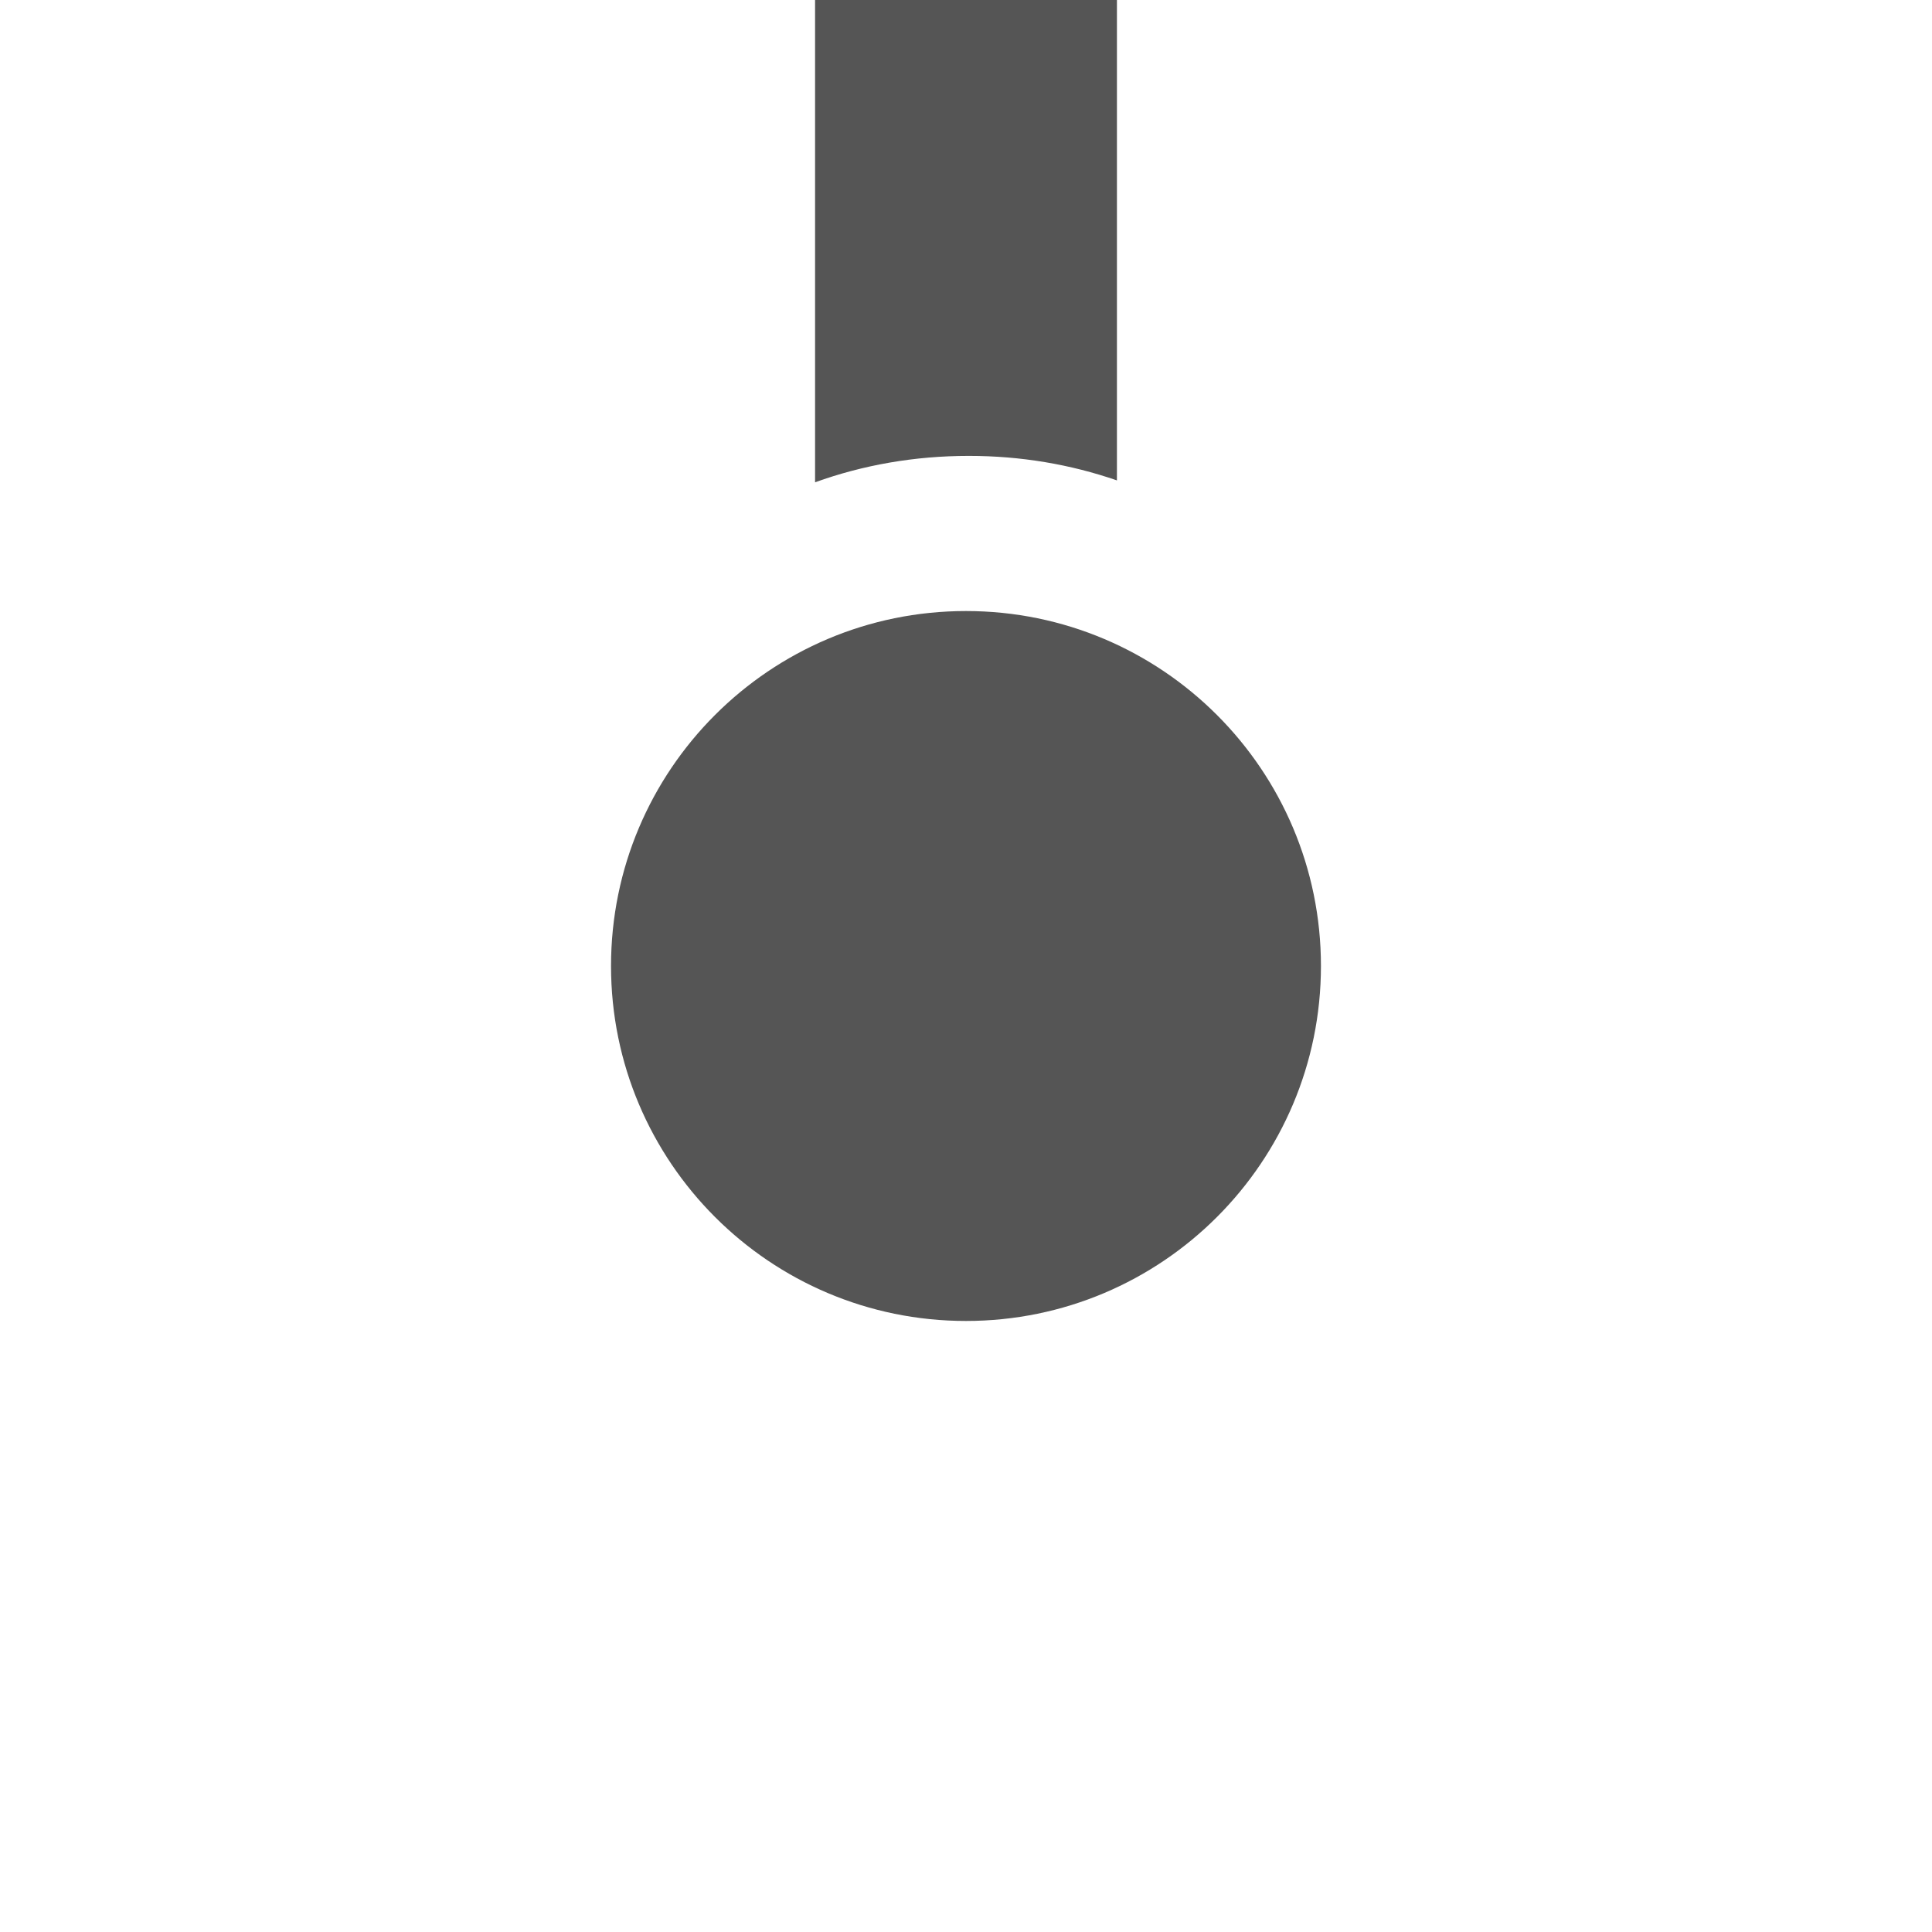
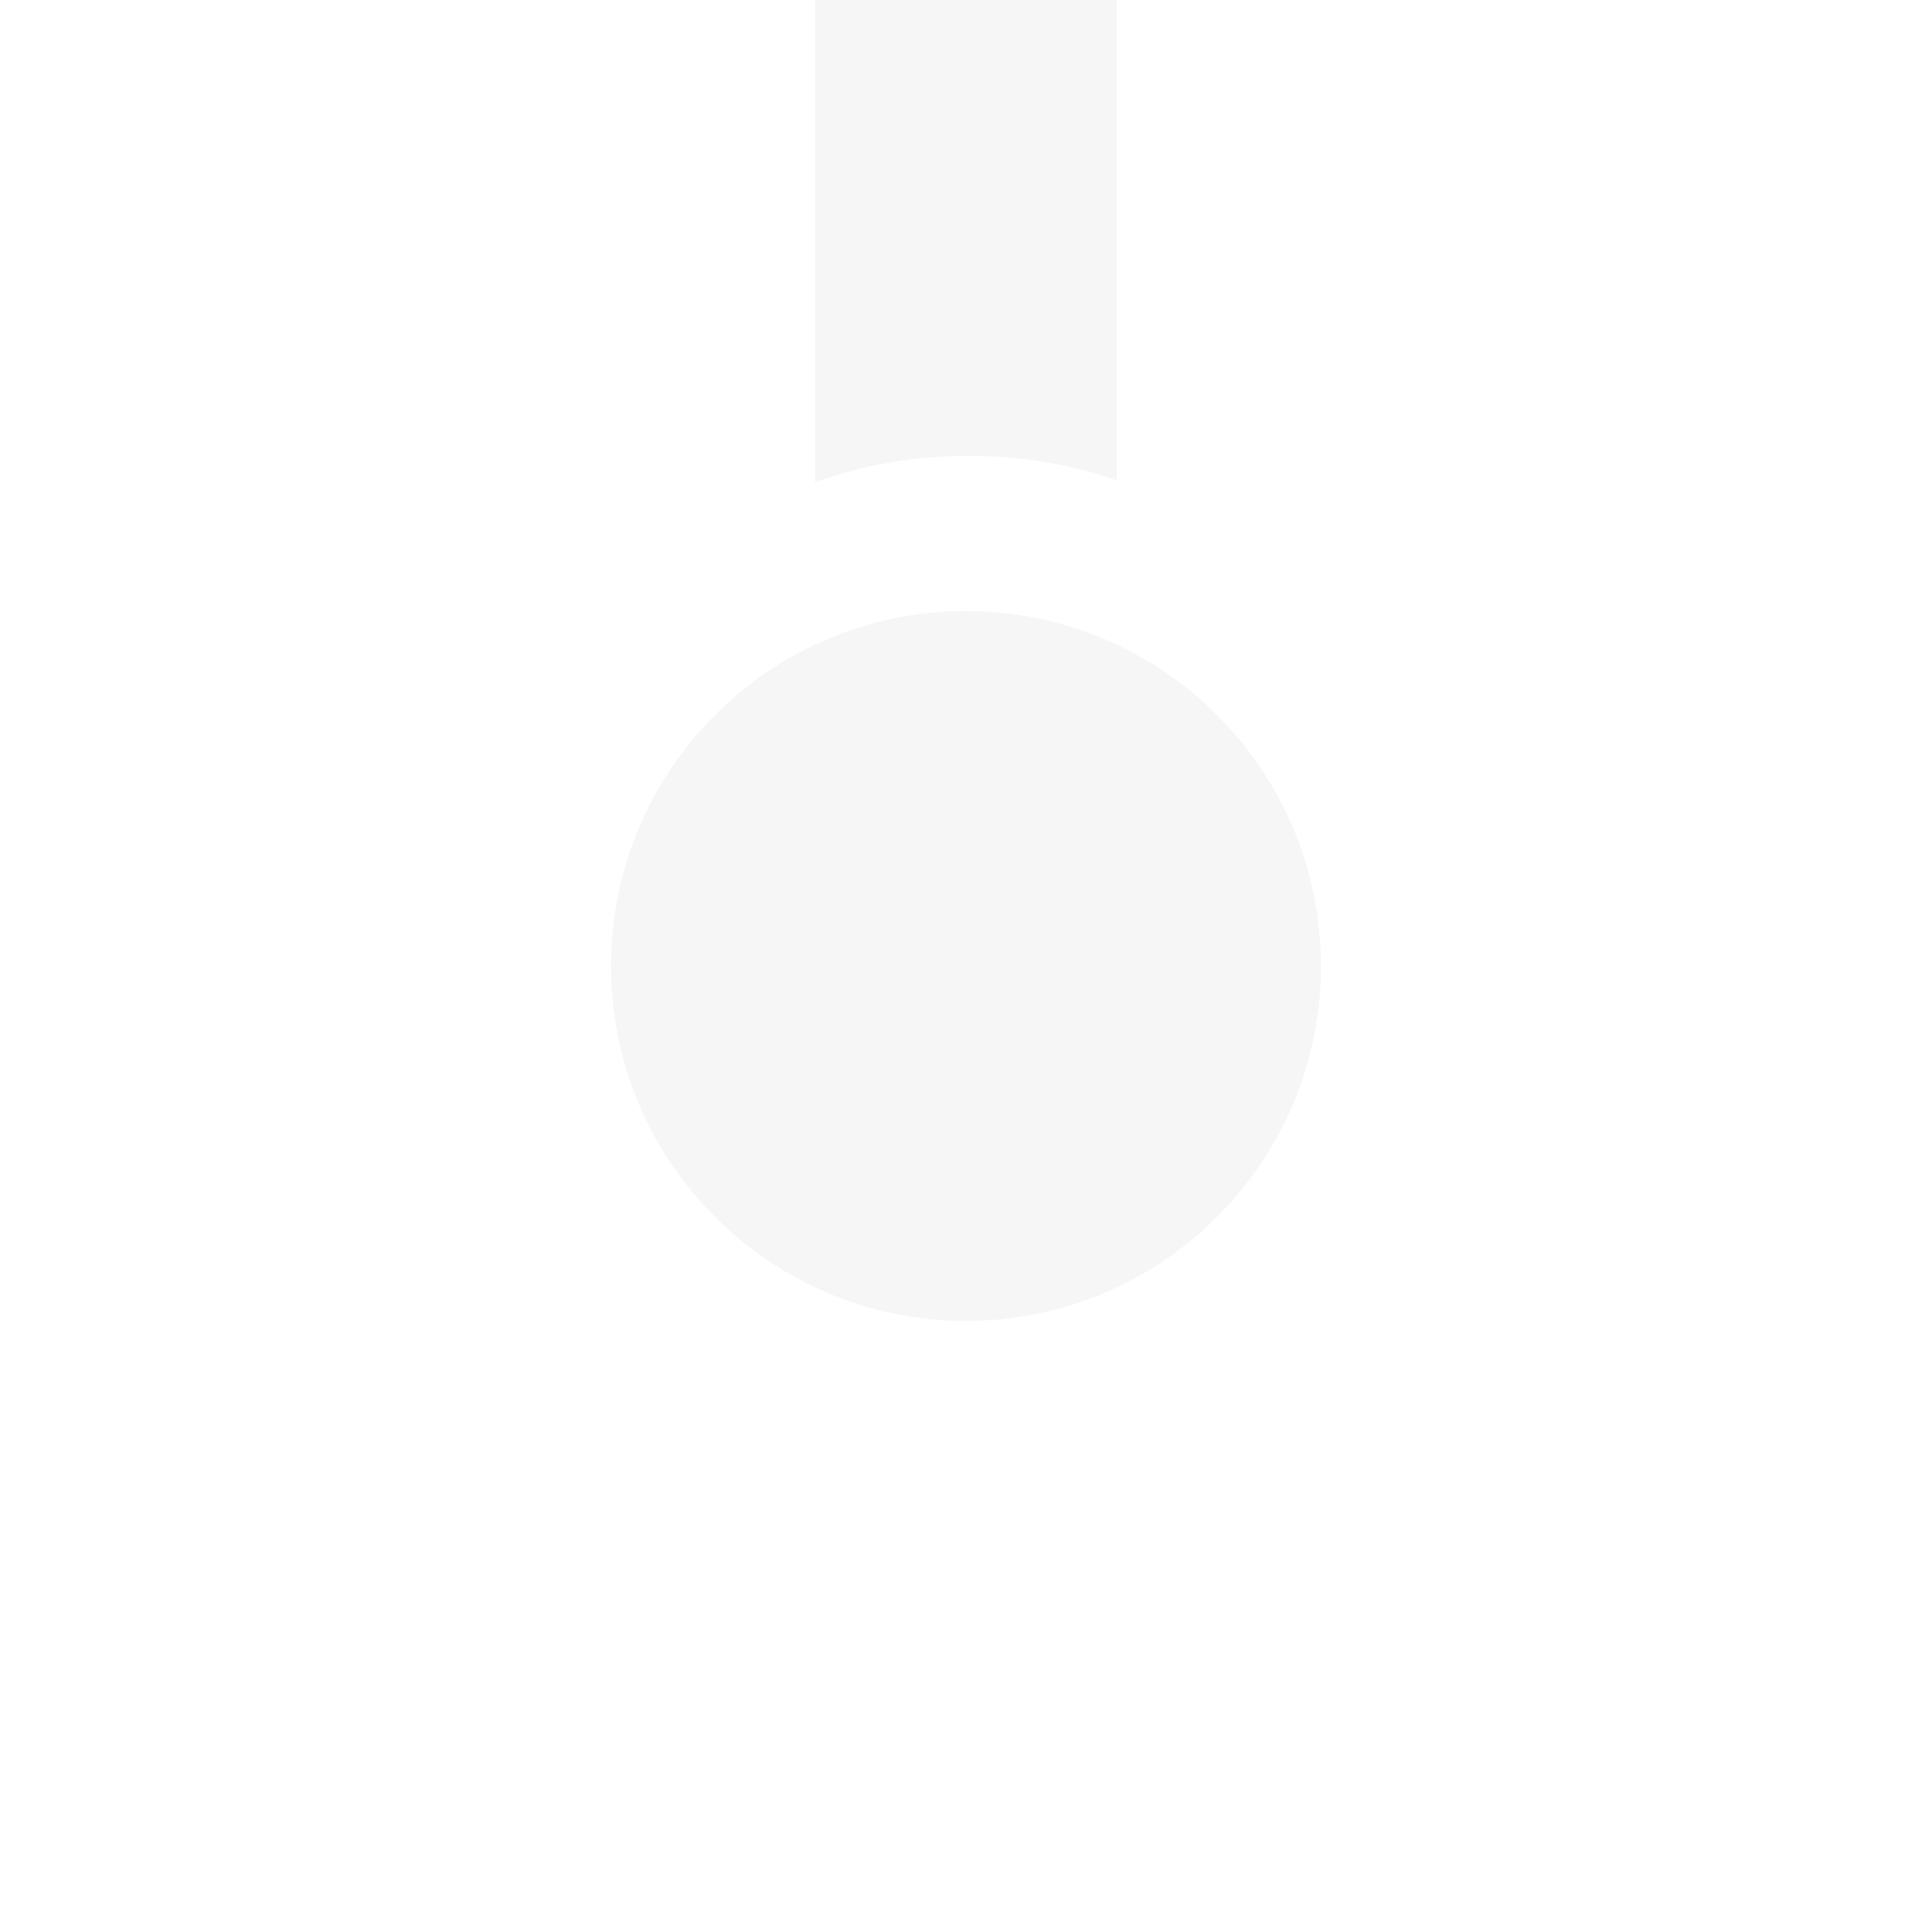
<svg xmlns="http://www.w3.org/2000/svg" width="64" height="64">
  <g>
    <g id="layer1" display="inline">
-       <path id="path2989" d="m43.758,32a11.758,11.758 0 1 1 -23.517,0a11.758,11.758 0 1 1 23.517,0z" fill="#555555" />
+       <path id="path2989" d="m43.758,32a11.758,11.758 0 1 1 -23.517,0a11.758,11.758 0 1 1 23.517,0z" fill="#F6F6F6" />
    </g>
    <g id="g3960" display="inline">
-       <path d="m27,-3.617l0,19.594c1.594,-0.575 3.301,-0.875 5.094,-0.875c1.722,0 3.365,0.28 4.906,0.812l0,-19.531l-10,0z" id="path3962" fill-rule="nonzero" fill="#555555" />
+       <path d="m27,-3.617l0,19.594c1.594,-0.575 3.301,-0.875 5.094,-0.875c1.722,0 3.365,0.28 4.906,0.812l0,-19.531l-10,0z" id="path3962" fill-rule="nonzero" fill="#F6F6F6" />
    </g>
  </g>
</svg>
